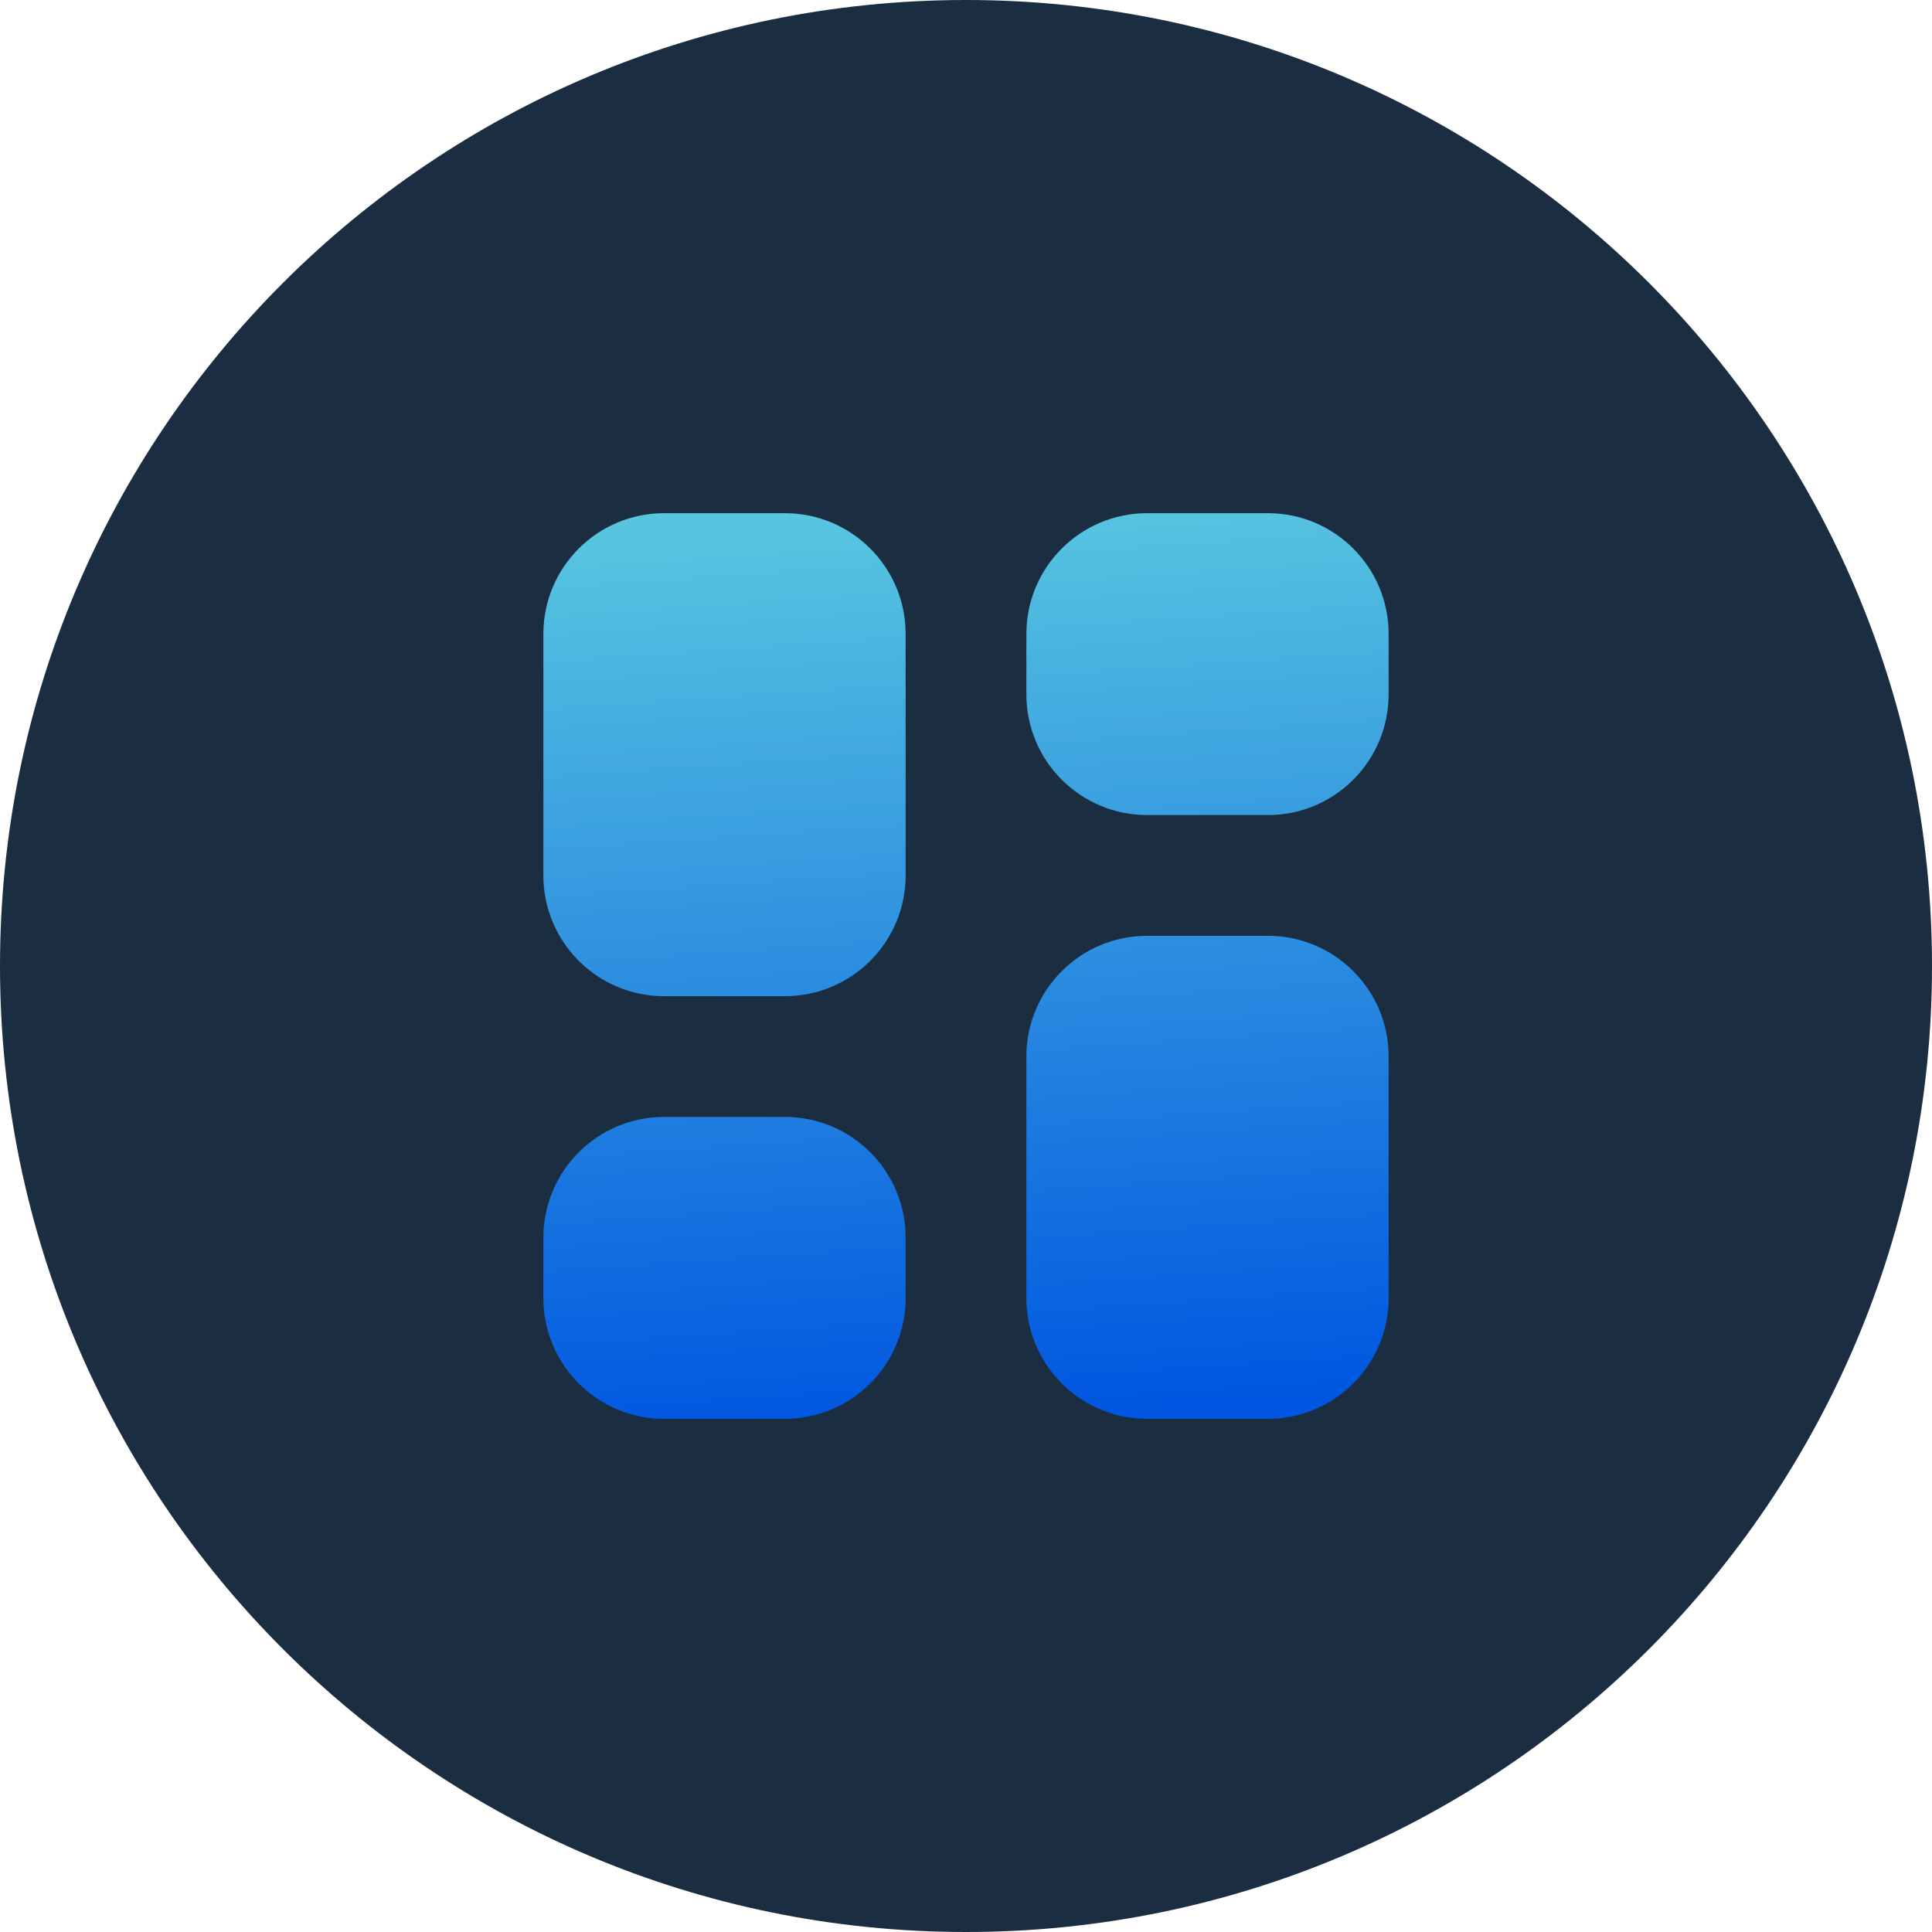
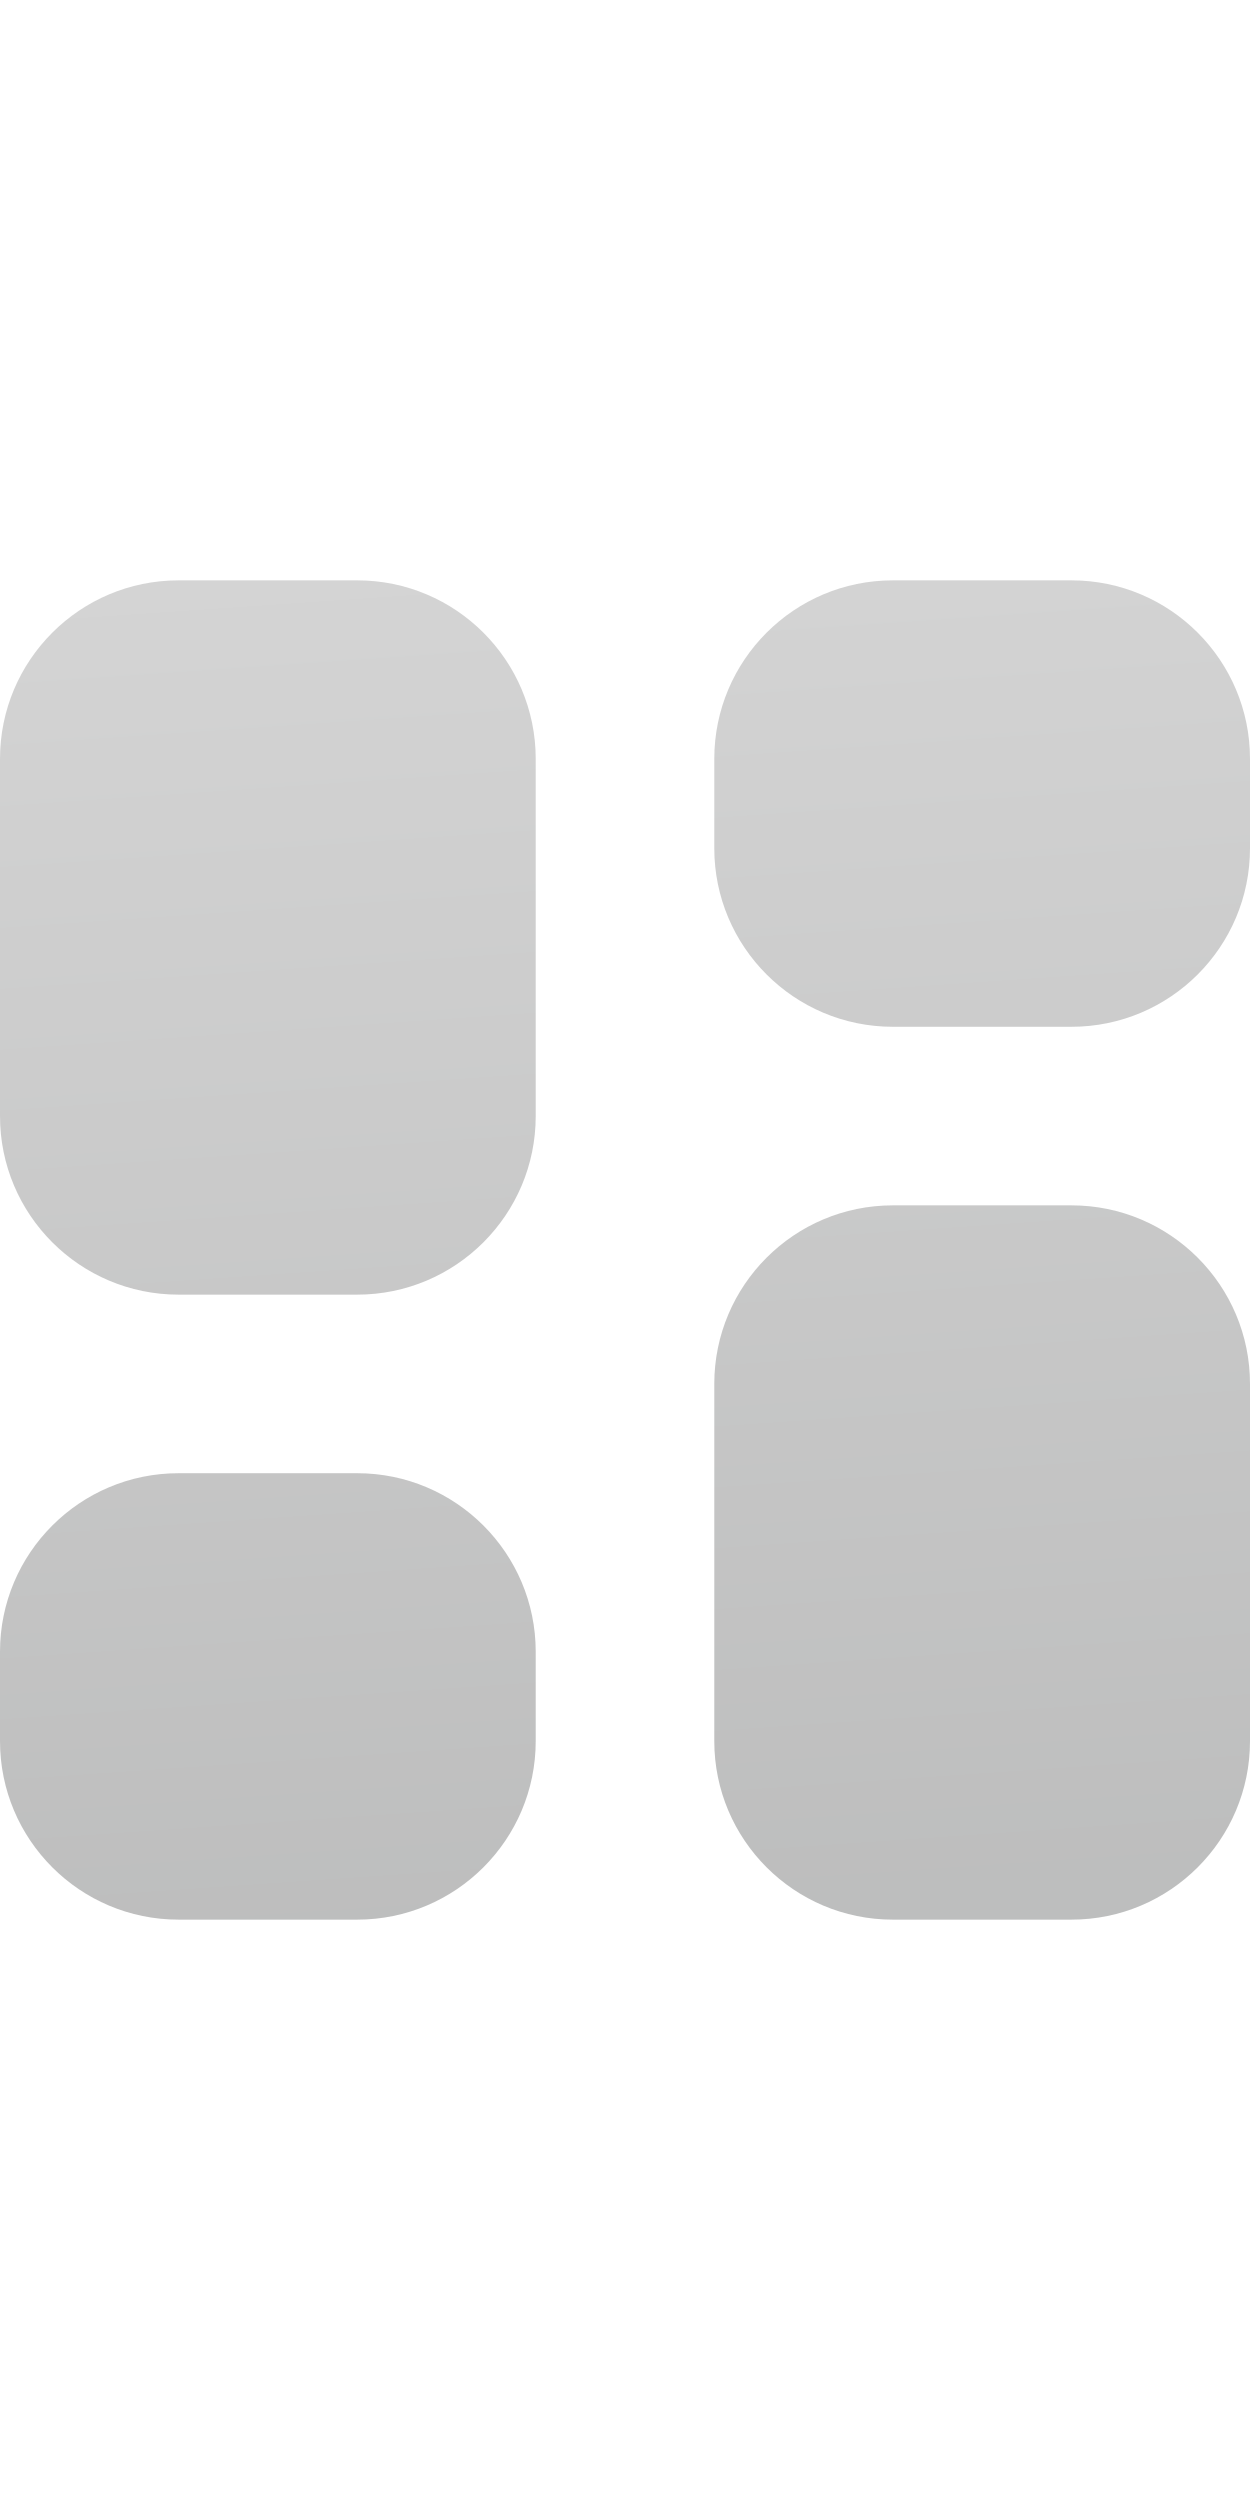
- <svg xmlns="http://www.w3.org/2000/svg" width="64" height="64" viewBox="0 0 64 64" fill="none">
-   <path d="M32 64C49.673 64 64 49.673 64 32C64 14.327 49.673 0 32 0C14.327 0 0 14.327 0 32C0 49.673 14.327 64 32 64Z" fill="#1B2E41" />
-   <path fill-rule="evenodd" clip-rule="evenodd" d="M22 17C19.791 17 18 18.791 18 21V29C18 31.209 19.791 33 22 33H26C28.209 33 30 31.209 30 29V21C30 18.791 28.209 17 26 17H22ZM22 37C19.791 37 18 38.791 18 41V43C18 45.209 19.791 47 22 47H26C28.209 47 30 45.209 30 43V41C30 38.791 28.209 37 26 37H22ZM34 21C34 18.791 35.791 17 38 17H42C44.209 17 46 18.791 46 21V23C46 25.209 44.209 27 42 27H38C35.791 27 34 25.209 34 23V21ZM38 31C35.791 31 34 32.791 34 35V43C34 45.209 35.791 47 38 47H42C44.209 47 46 45.209 46 43V35C46 32.791 44.209 31 42 31H38Z" fill="url(#paint0_linear_125_490)" />
+ <svg xmlns="http://www.w3.org/2000/svg" width="15" height="30" viewBox="0 0 28 30" fill="none">
+   <path fill-rule="evenodd" clip-rule="evenodd" d="M4 0C1.791 0 0 1.791 0 4V12C0 14.209 1.791 16 4 16H8C10.209 16 12 14.209 12 12V4C12 1.791 10.209 0 8 0H4ZM4 20C1.791 20 0 21.791 0 24V26C0 28.209 1.791 30 4 30H8C10.209 30 12 28.209 12 26V24C12 21.791 10.209 20 8 20H4ZM16 4C16 1.791 17.791 0 20 0H24C26.209 0 28 1.791 28 4V6C28 8.209 26.209 10 24 10H20C17.791 10 16 8.209 16 6V4ZM20 14C17.791 14 16 15.791 16 18V26C16 28.209 17.791 30 20 30H24C26.209 30 28 28.209 28 26V18C28 15.791 26.209 14 24 14H20Z" fill="url(#paint0_linear_256_987)" fill-opacity="0.5" />
  <defs>
-     <linearGradient id="paint0_linear_125_490" x1="32" y1="47" x2="29.939" y2="17.142" gradientUnits="userSpaceOnUse">
-       <stop stop-color="#0056E0" />
-       <stop offset="1" stop-color="#57C5E0" />
+     <linearGradient id="paint0_linear_256_987" x1="14" y1="30" x2="11.939" y2="0.142" gradientUnits="userSpaceOnUse">
+       <stop stop-color="#7C7D7D" />
+       <stop offset="1" stop-color="#A9A9A9" />
    </linearGradient>
  </defs>
</svg>
